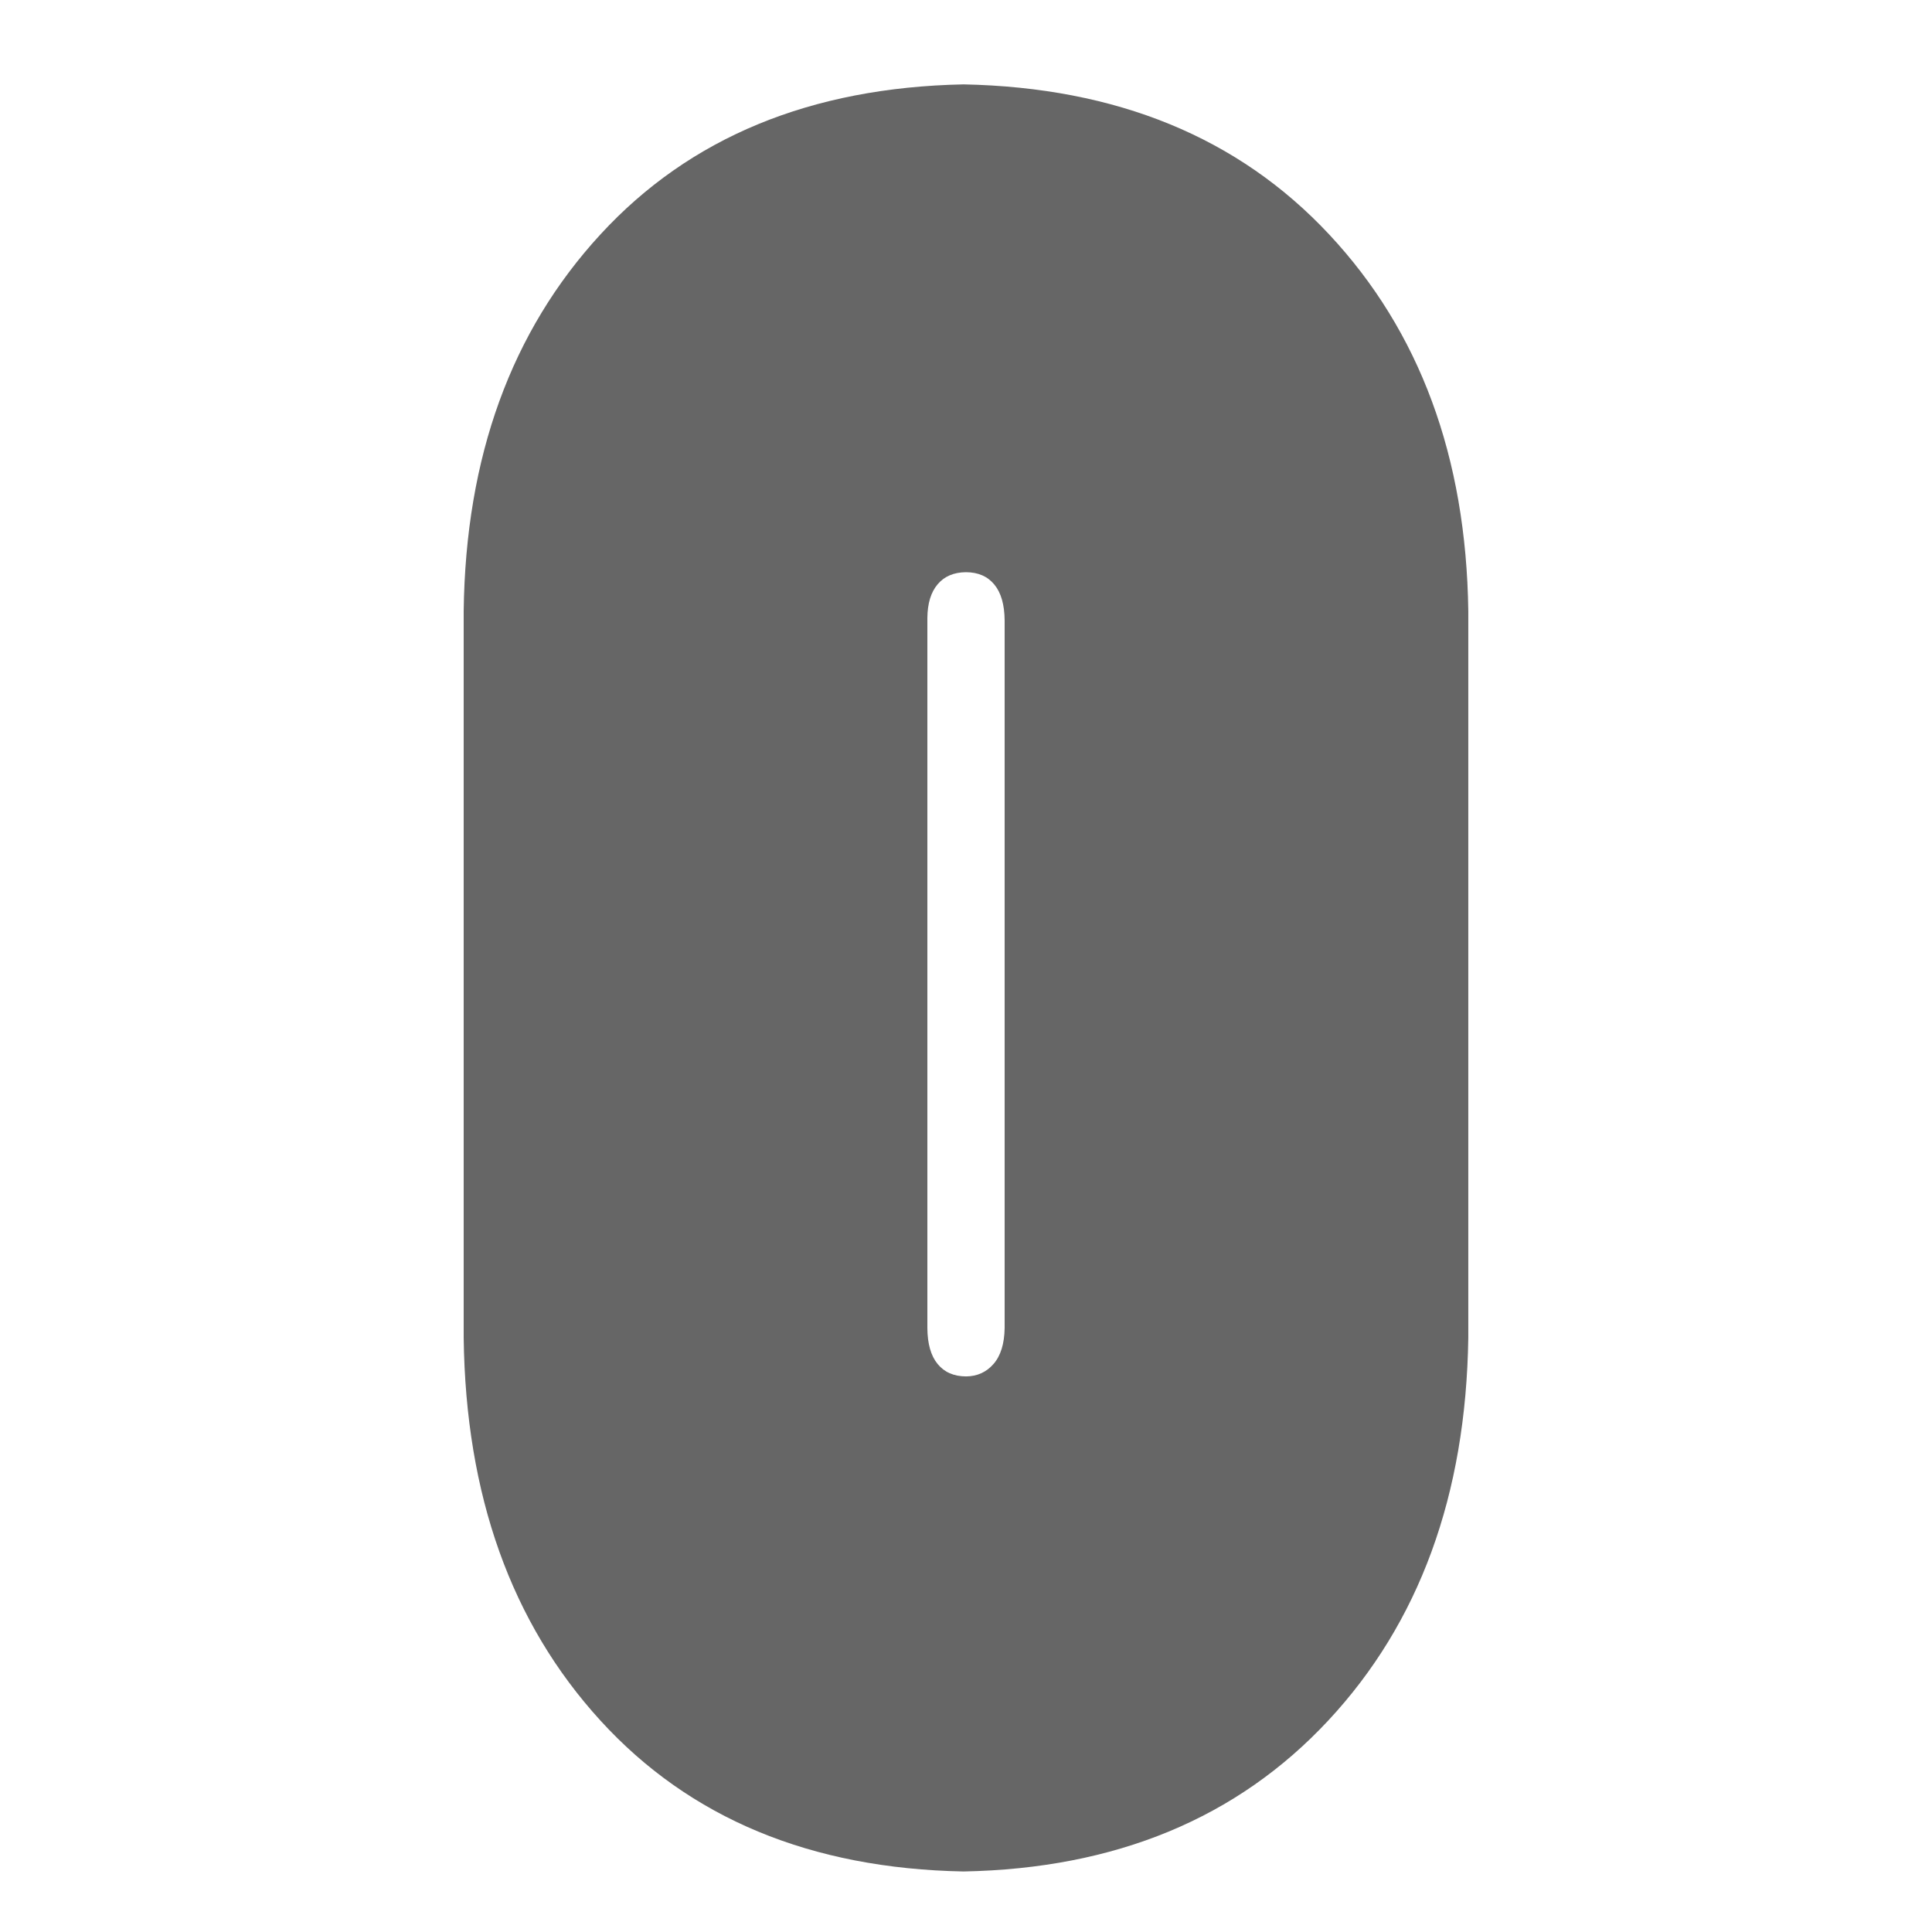
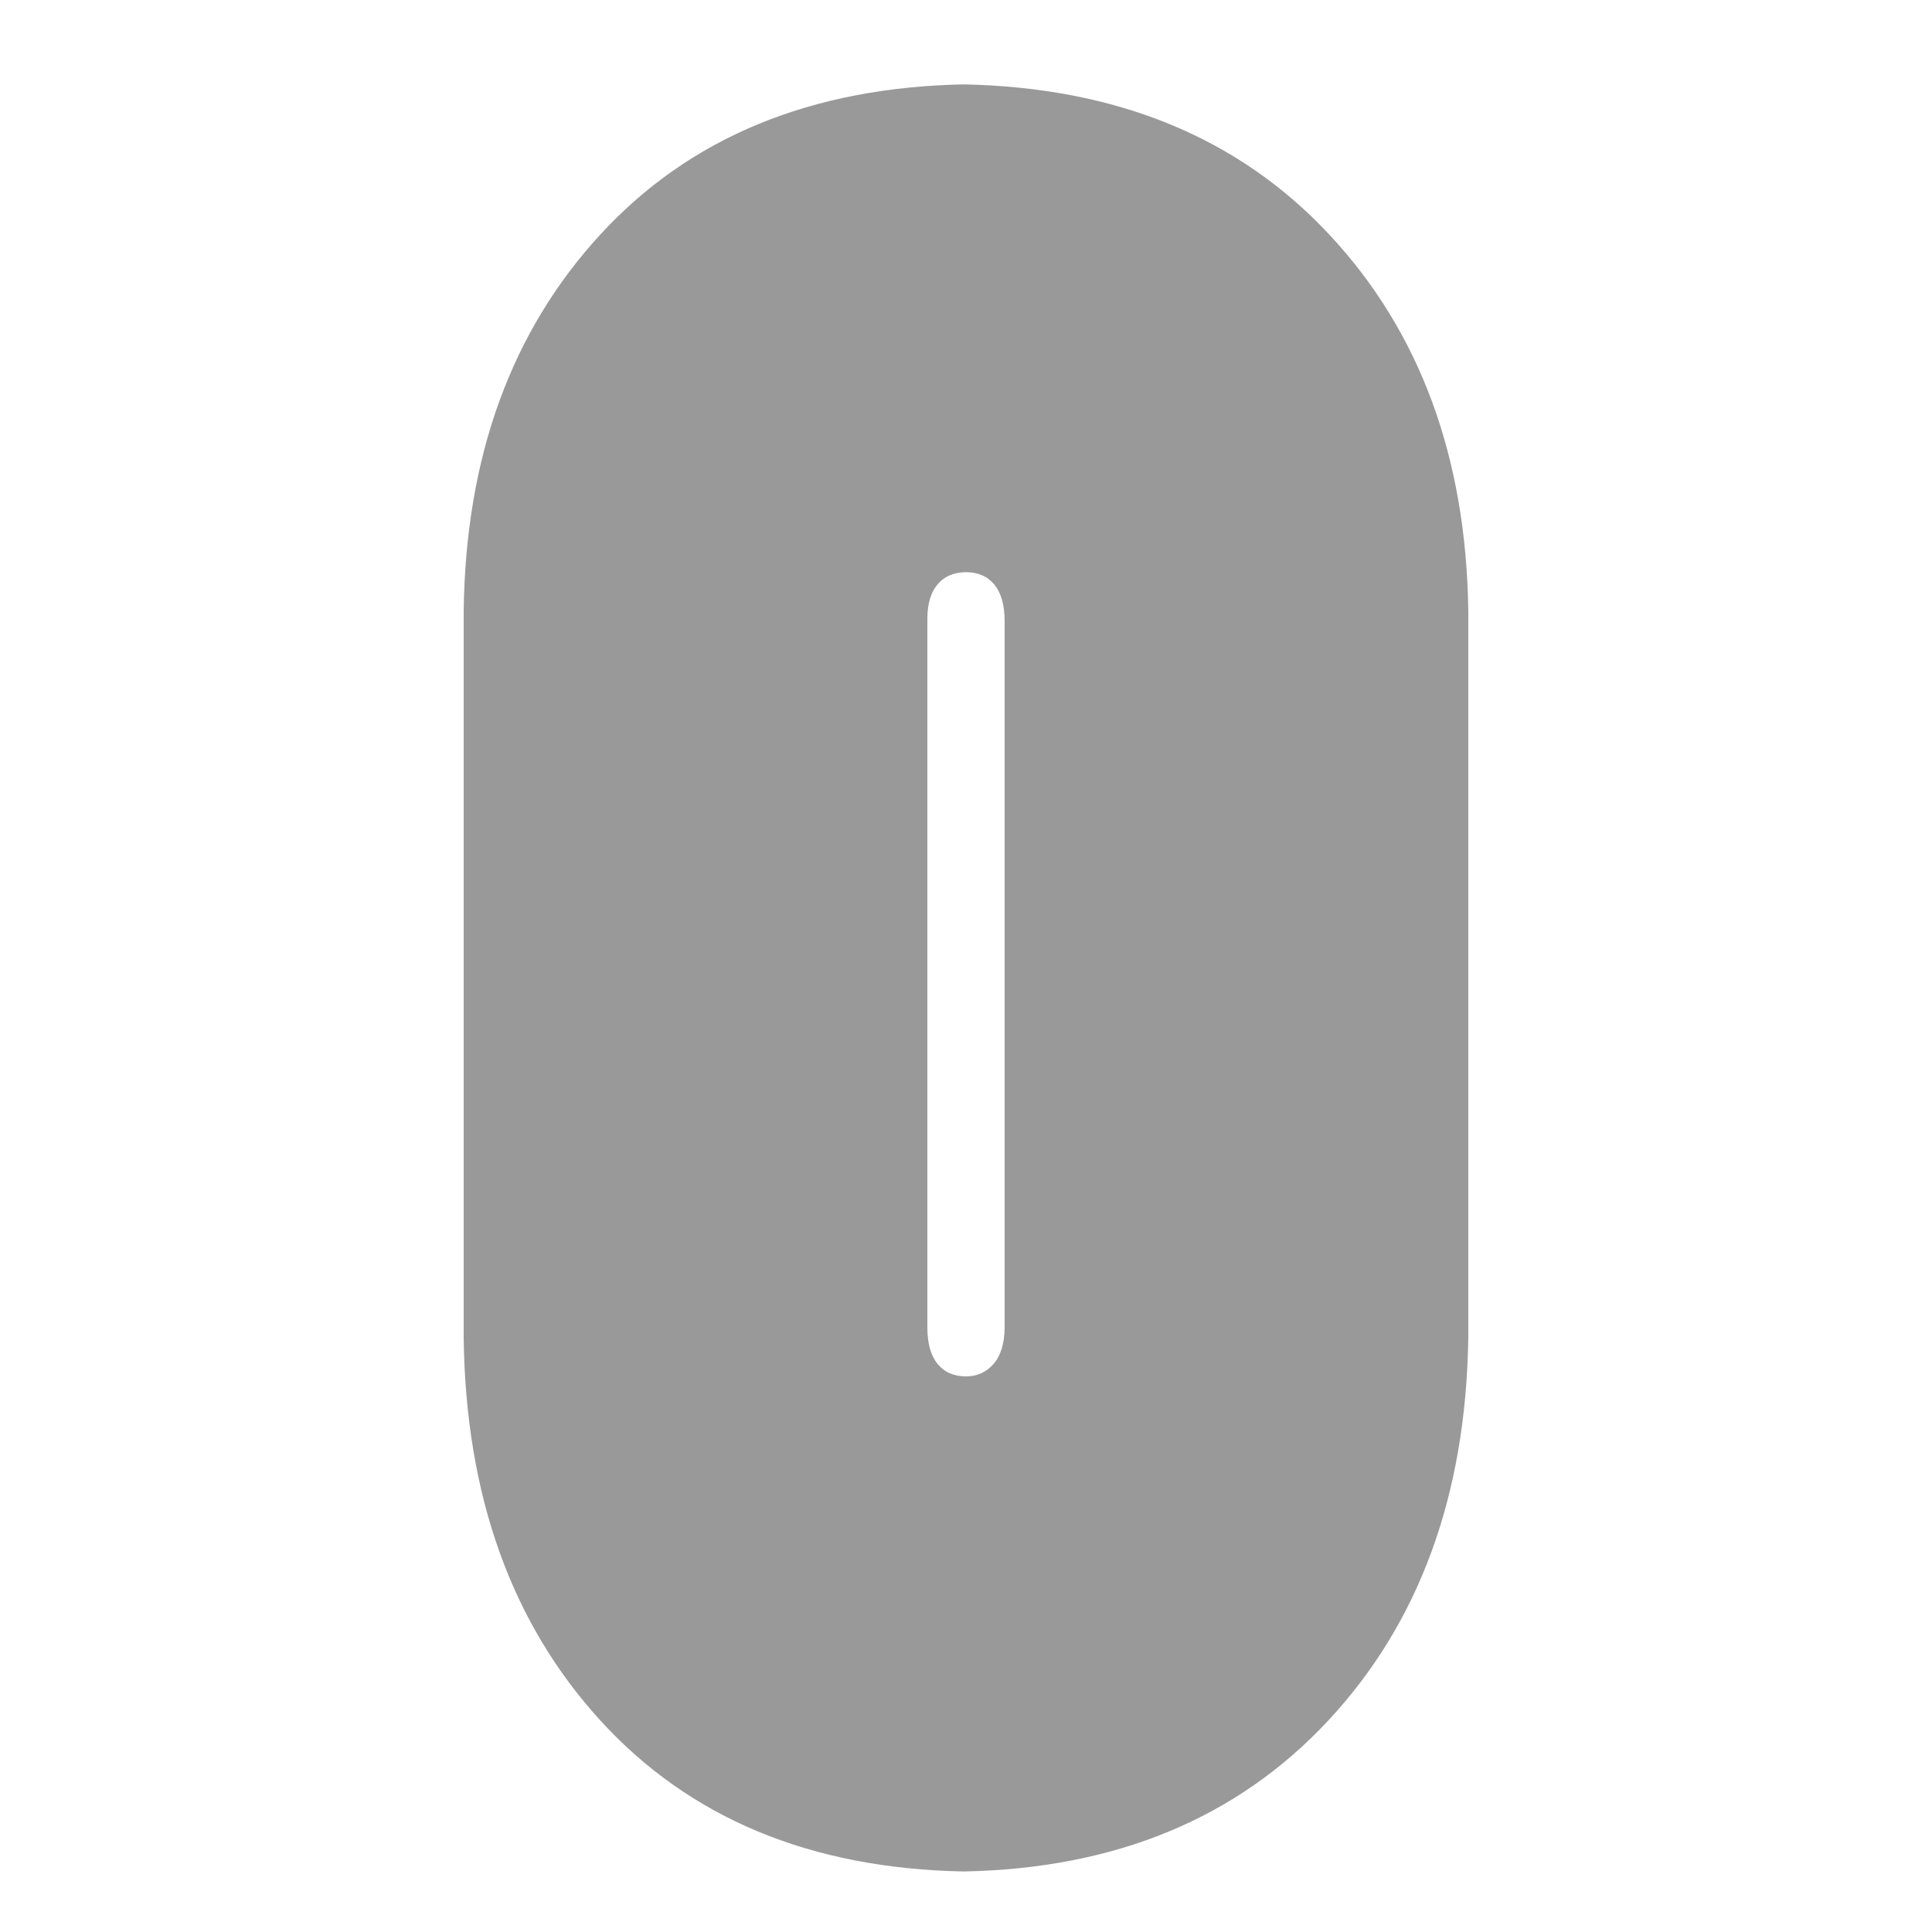
- <svg xmlns="http://www.w3.org/2000/svg" id="svg2" xml:space="preserve" viewBox="0 0 67.704 61.238" version="1.1" width="32" height="32">
+ <svg xmlns="http://www.w3.org/2000/svg" id="svg2" xml:space="preserve" viewBox="0 0 67.704 61.238" version="1.1" width="16" height="16">
  <defs id="defs33">
    
  
      
      
      
      
      
      
      
      
      
      
      
      
      
      
      
      
      
      
      
      
      
      
      
      
    </defs>
-   <g style="font-size:33.852px;font-style:normal;font-variant:normal;font-weight:normal;font-stretch:normal;line-height:125%;letter-spacing:0px;word-spacing:0px;fill:#666666;fill-opacity:1;stroke:none;font-family:Consolas;-inkscape-font-specification:Consolas" id="text2993" transform="translate(8.464111,0)">
-     <path d="m 7.785,43.647 c 0.069,5.519 1.666,9.99 4.792,13.414 3.126,3.424 7.368,5.187 12.726,5.289 5.328,-0.102 9.588,-1.865 12.779,-5.289 3.191,-3.424 4.827,-7.895 4.908,-13.414 l 0,-25.473 C 42.915,12.776 41.289,8.379 38.114,4.982 34.939,1.584 30.668,-0.168 25.303,-0.276 19.945,-0.168 15.703,1.584 12.577,4.982 9.451,8.379 7.854,12.776 7.785,18.173 l 0,25.473 z M 24.034,18.427 c 0.004,-0.511 0.123,-0.906 0.36,-1.185 0.236,-0.279 0.568,-0.42 0.994,-0.423 0.427,0.002 0.758,0.146 0.994,0.434 0.236,0.287 0.356,0.707 0.36,1.259 l 0,24.796 c -0.009,0.552 -0.139,0.971 -0.391,1.259 -0.252,0.287 -0.573,0.432 -0.963,0.434 -0.427,-0.002 -0.758,-0.146 -0.994,-0.434 -0.236,-0.287 -0.356,-0.707 -0.36,-1.259 l 0,-24.881 z" style="font-size:84.63px;font-weight:bold;font-family:Poplar Std;-inkscape-font-specification:Poplar Std Bold;fill:#666666" id="path2984" />
+   <g style="font-size:33.852px;font-style:normal;font-variant:normal;font-weight:normal;font-stretch:normal;line-height:125%;letter-spacing:0px;word-spacing:0px;fill:#999999;fill-opacity:1;stroke:none;font-family:Consolas;-inkscape-font-specification:Consolas" id="text2993" transform="translate(8.464111,0)">
+     <path d="m 7.785,43.647 c 0.069,5.519 1.666,9.99 4.792,13.414 3.126,3.424 7.368,5.187 12.726,5.289 5.328,-0.102 9.588,-1.865 12.779,-5.289 3.191,-3.424 4.827,-7.895 4.908,-13.414 l 0,-25.473 C 42.915,12.776 41.289,8.379 38.114,4.982 34.939,1.584 30.668,-0.168 25.303,-0.276 19.945,-0.168 15.703,1.584 12.577,4.982 9.451,8.379 7.854,12.776 7.785,18.173 l 0,25.473 z M 24.034,18.427 c 0.004,-0.511 0.123,-0.906 0.36,-1.185 0.236,-0.279 0.568,-0.42 0.994,-0.423 0.427,0.002 0.758,0.146 0.994,0.434 0.236,0.287 0.356,0.707 0.36,1.259 l 0,24.796 c -0.009,0.552 -0.139,0.971 -0.391,1.259 -0.252,0.287 -0.573,0.432 -0.963,0.434 -0.427,-0.002 -0.758,-0.146 -0.994,-0.434 -0.236,-0.287 -0.356,-0.707 -0.36,-1.259 l 0,-24.881 z" style="font-size:84.63px;font-weight:bold;fill:#999999;font-family:Poplar Std;-inkscape-font-specification:Poplar Std Bold" id="path2984" />
  </g>
</svg>
